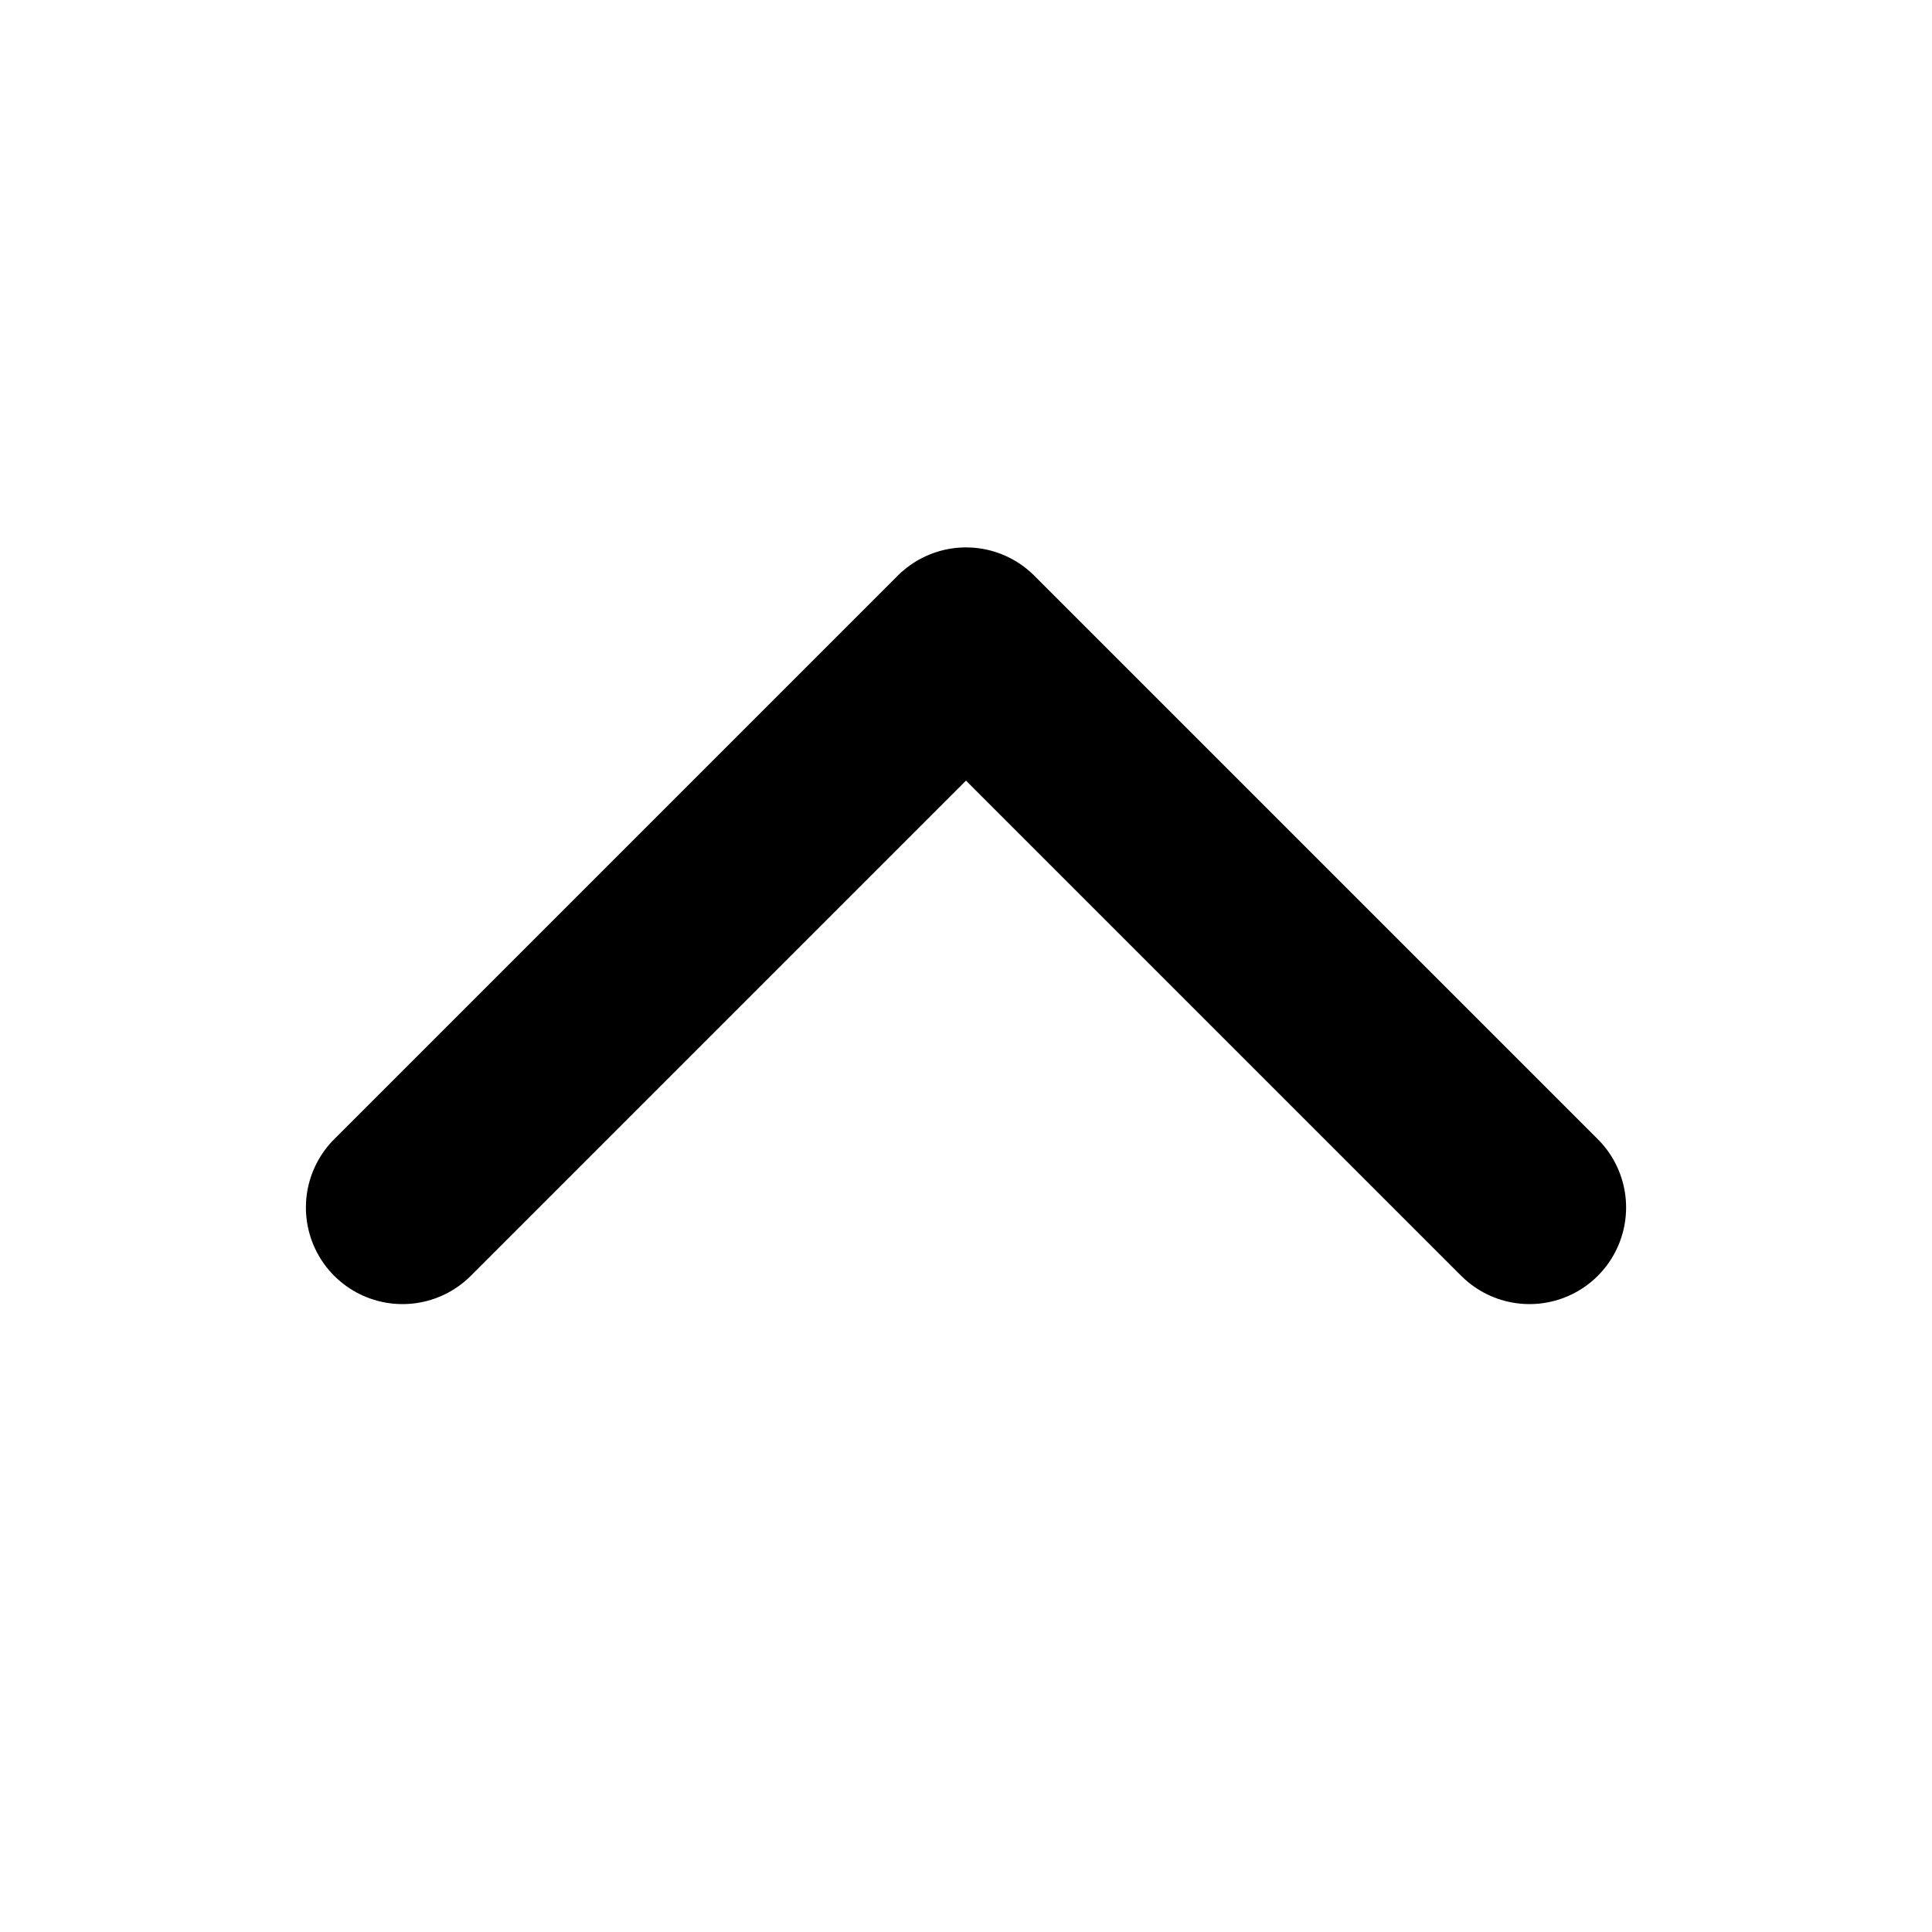
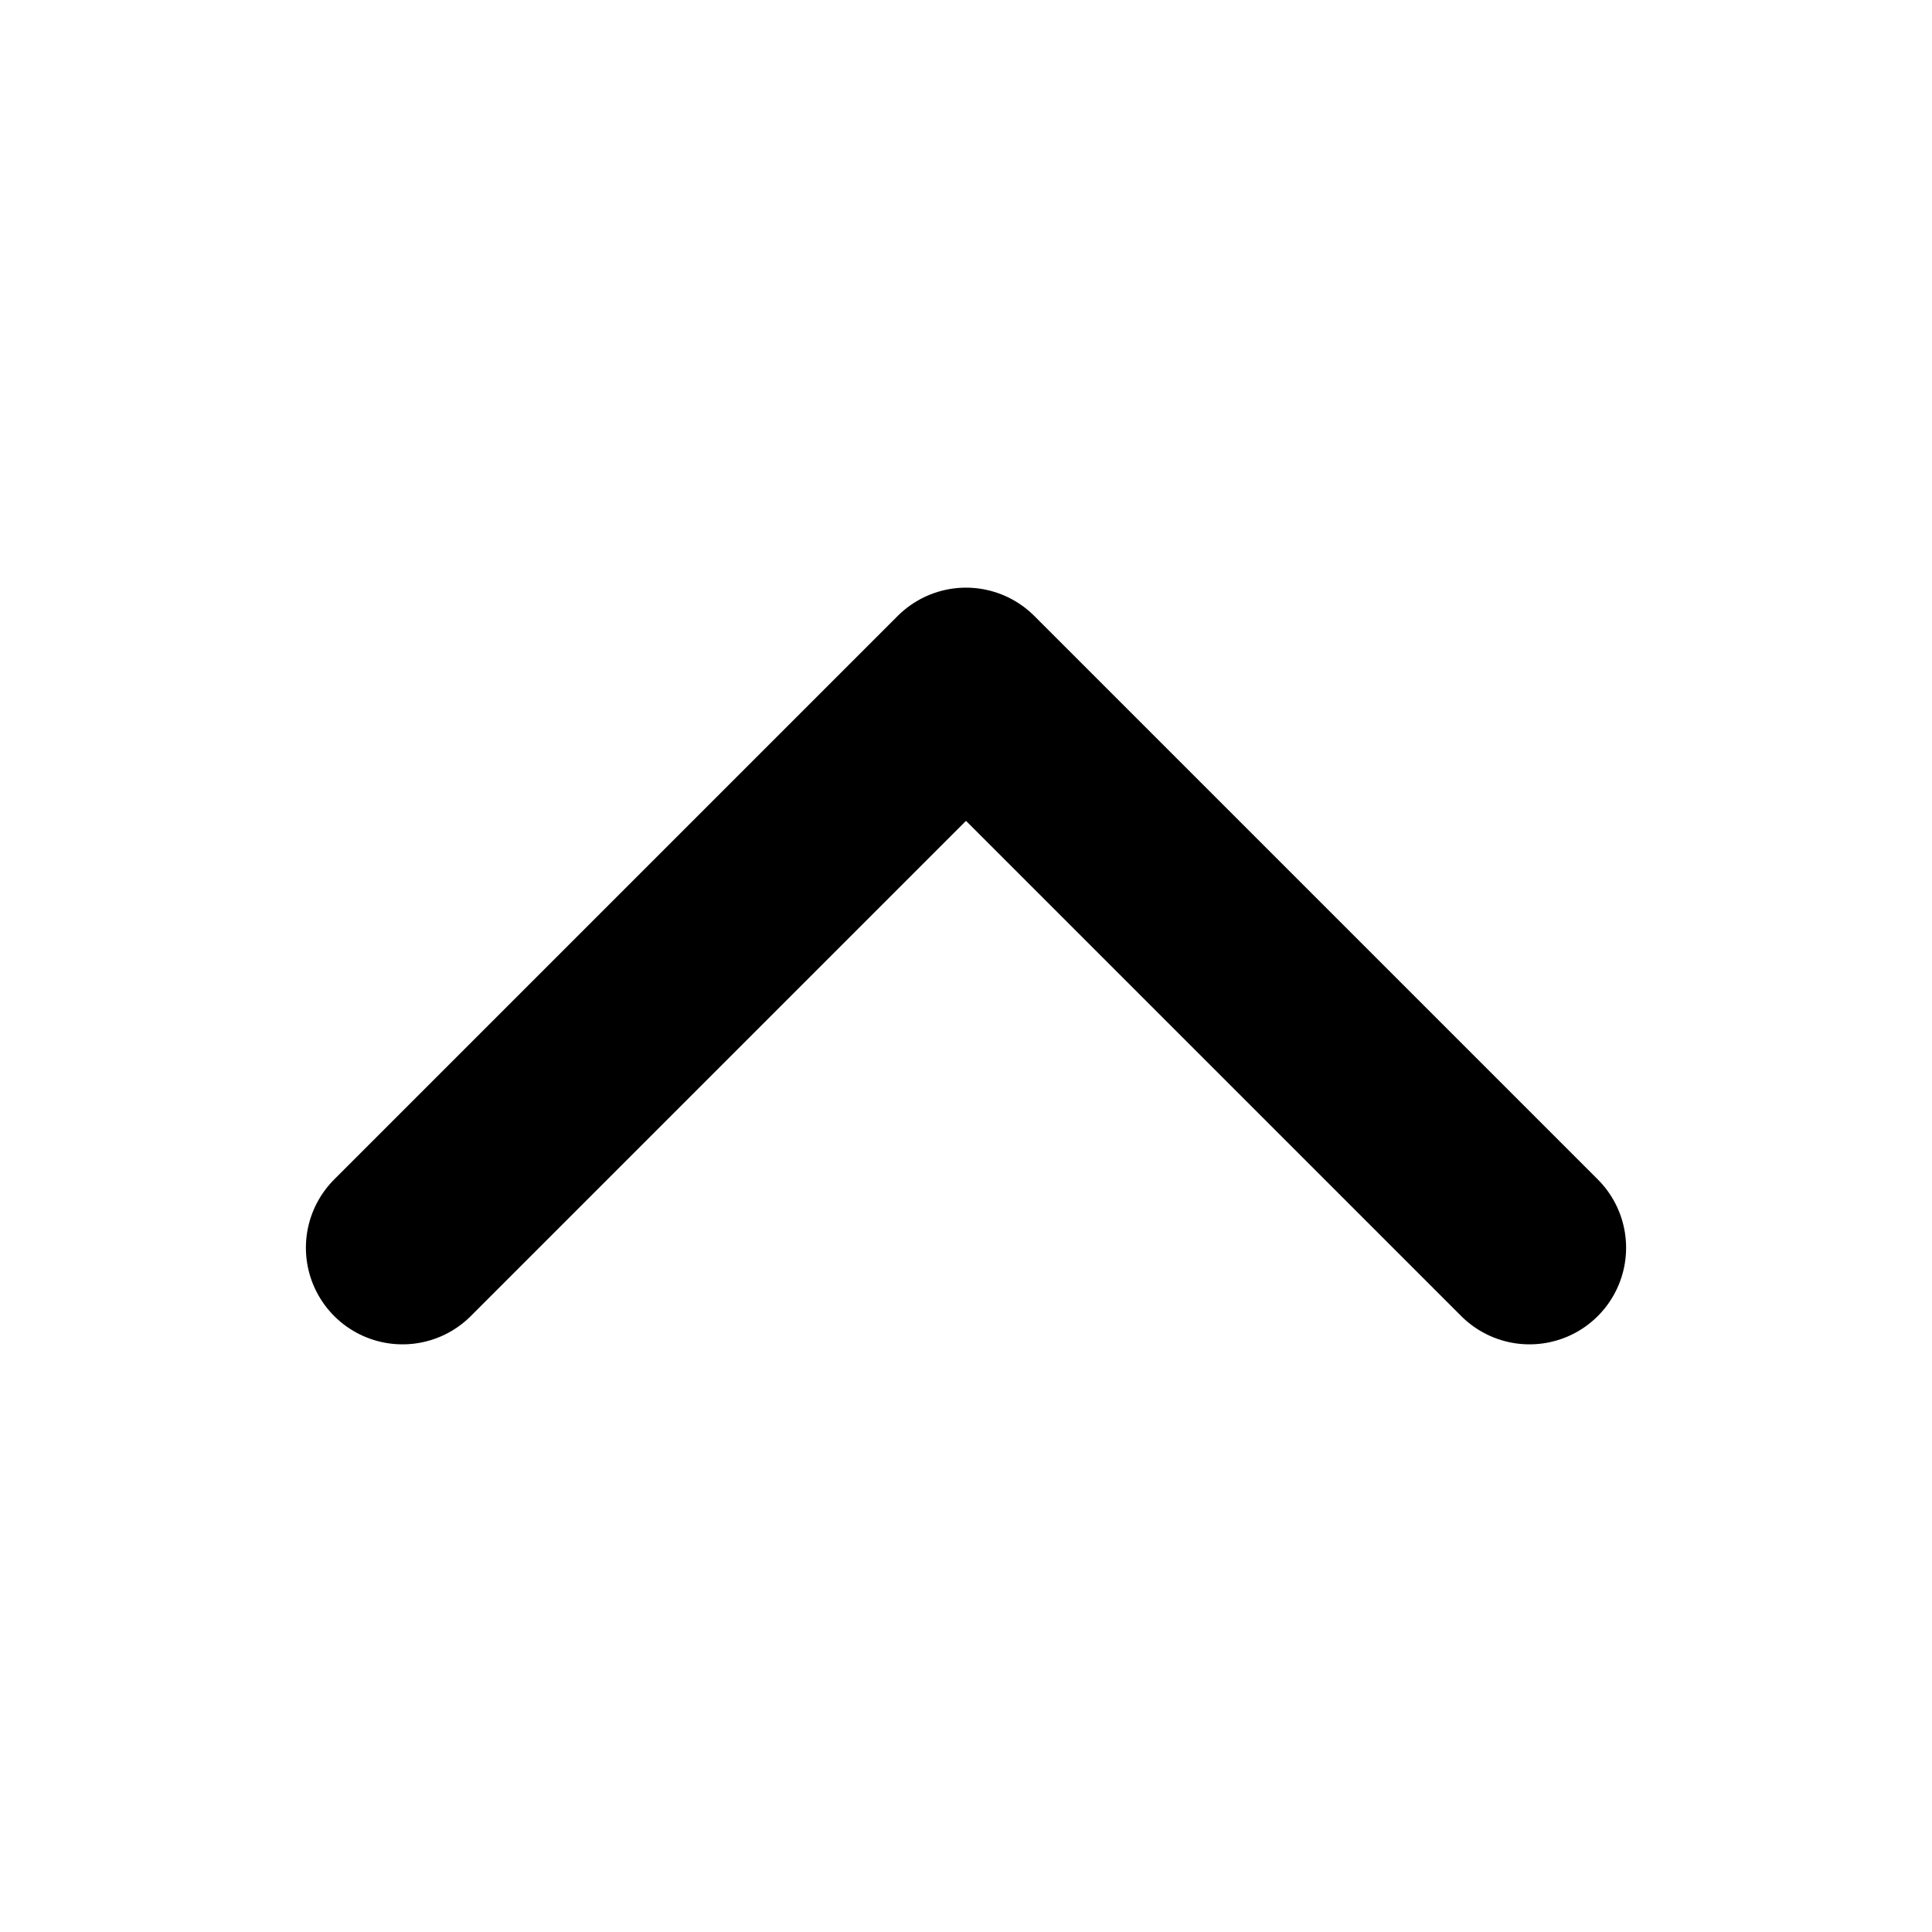
<svg xmlns="http://www.w3.org/2000/svg" viewBox="0 0 24 24" fill="none" stroke="currentColor" stroke-width="2.4" stroke-linecap="round" stroke-linejoin="round">
  <g transform="rotate(180 12 12)">
-     <path d="m5 9 7 7 7-7" />
+     <path d="m5 8.5 7 7 7-7" />
  </g>
</svg>
